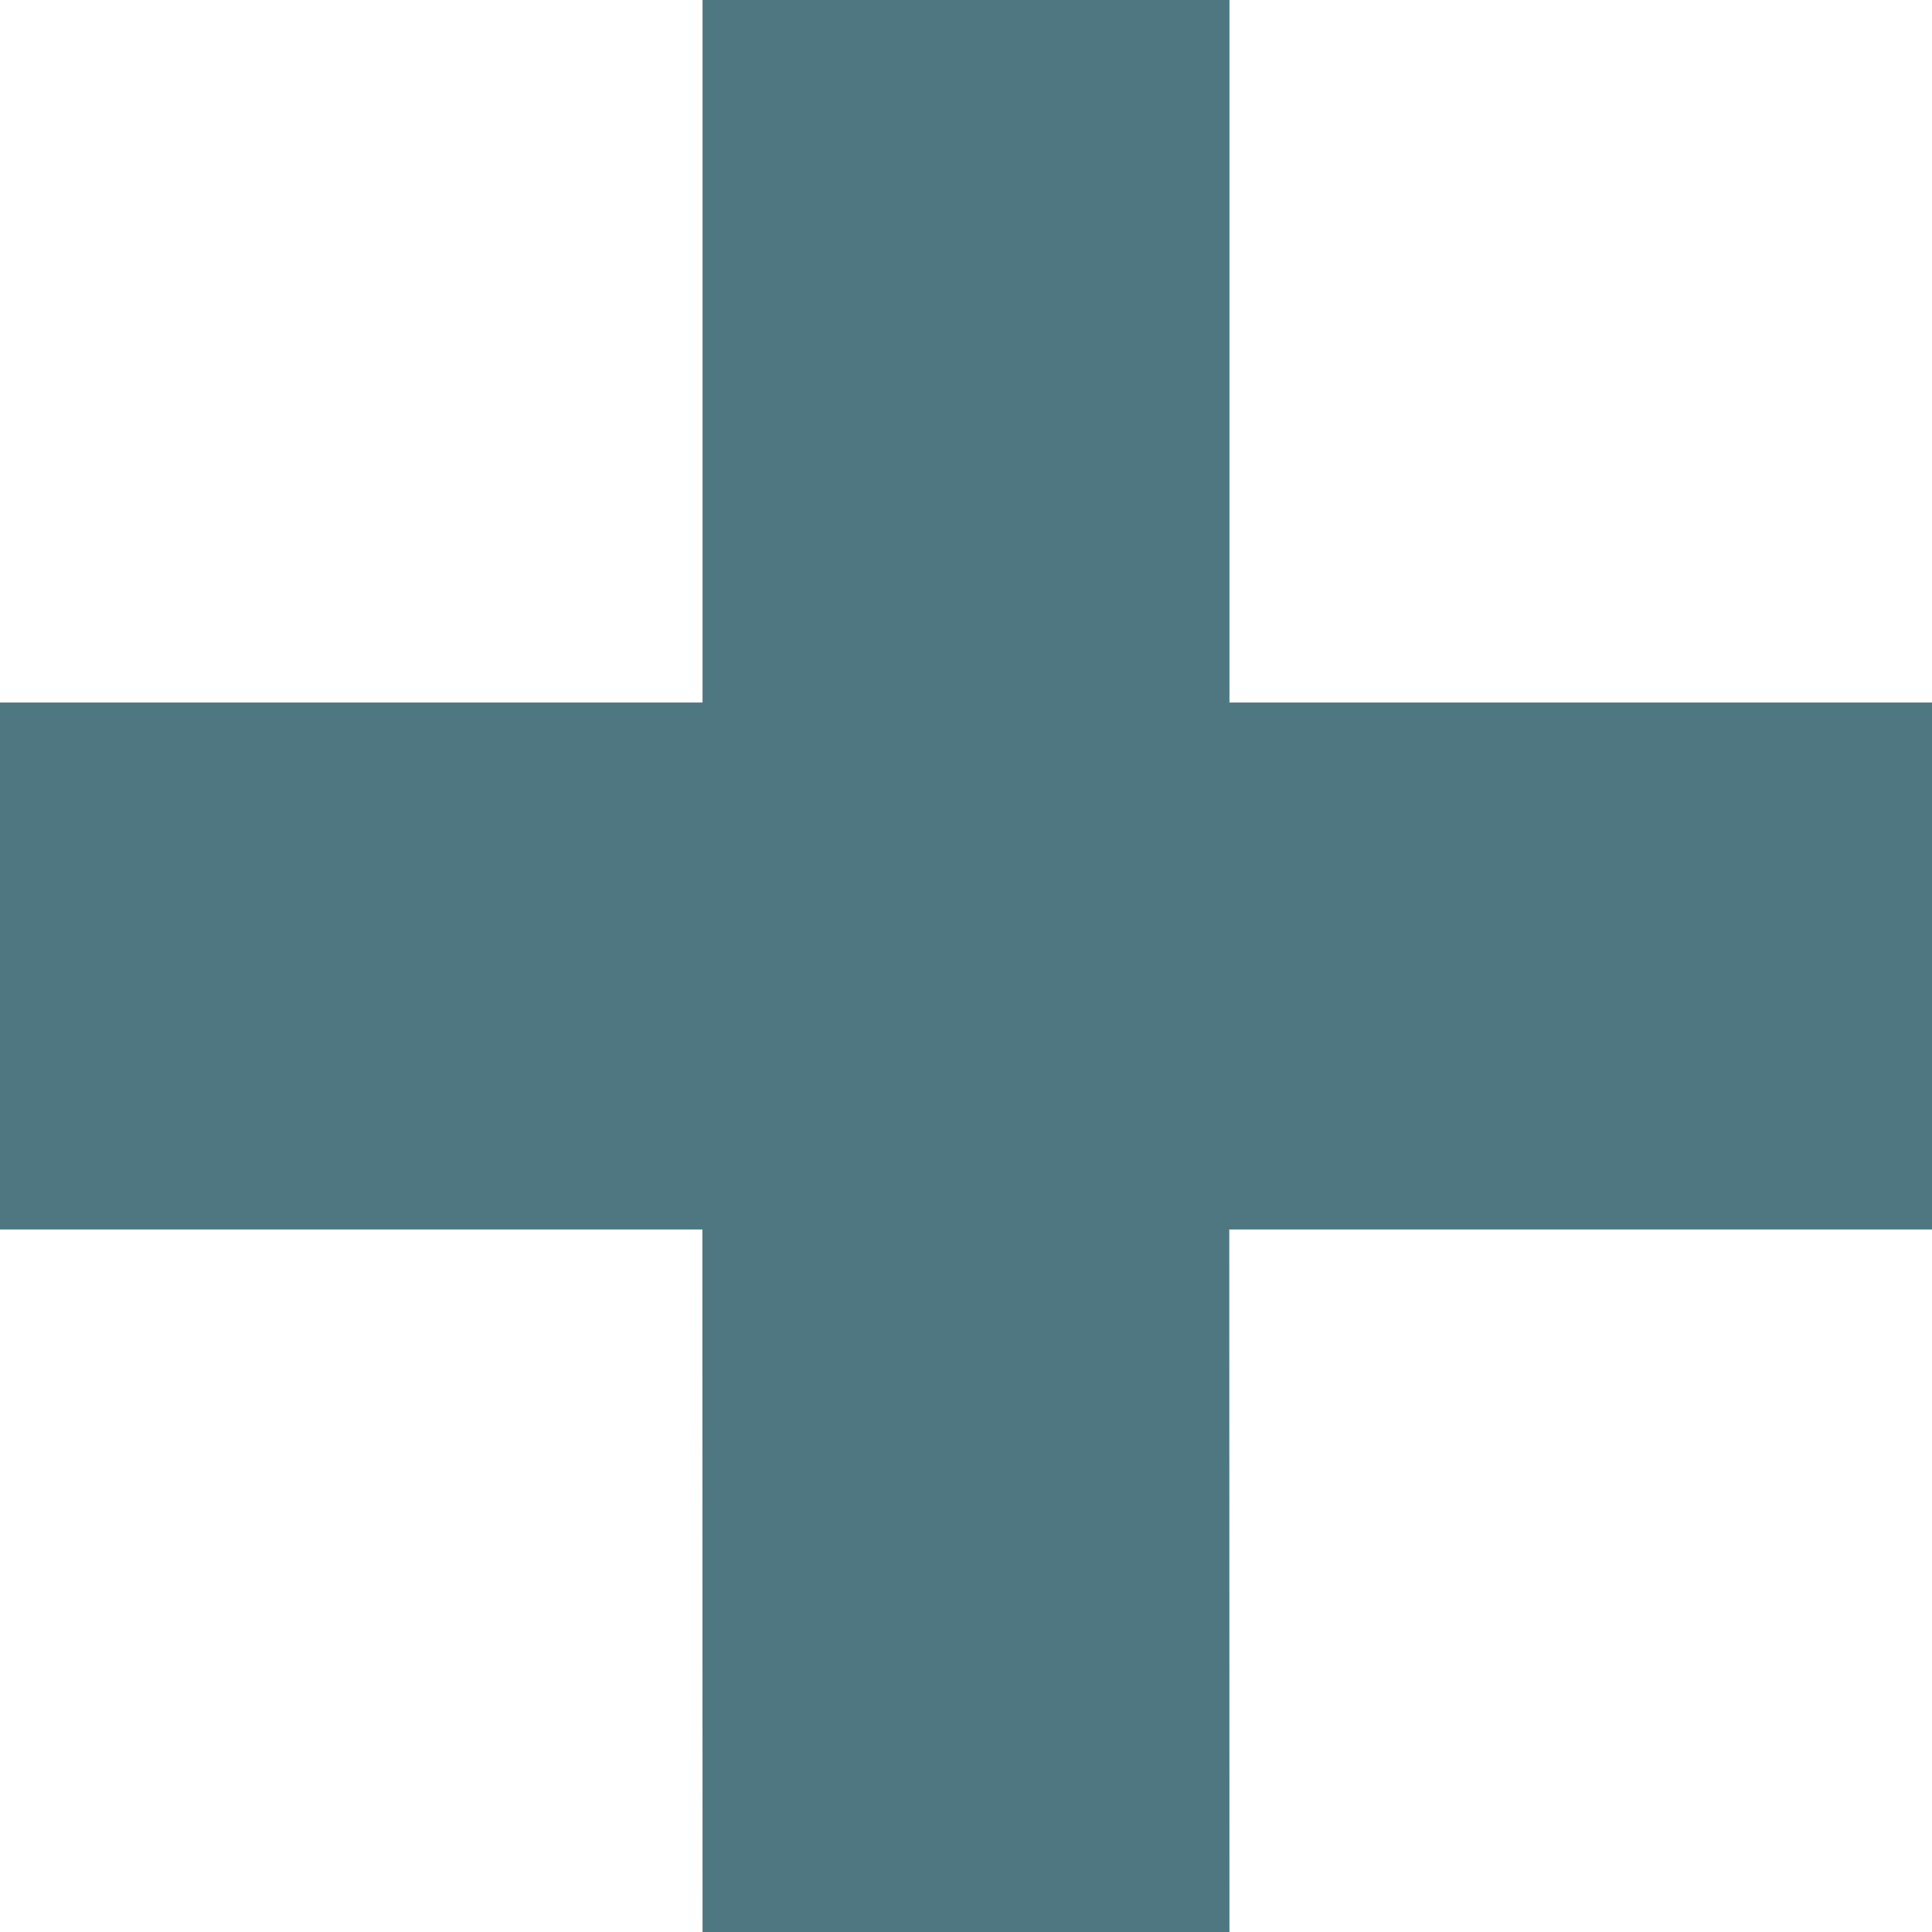
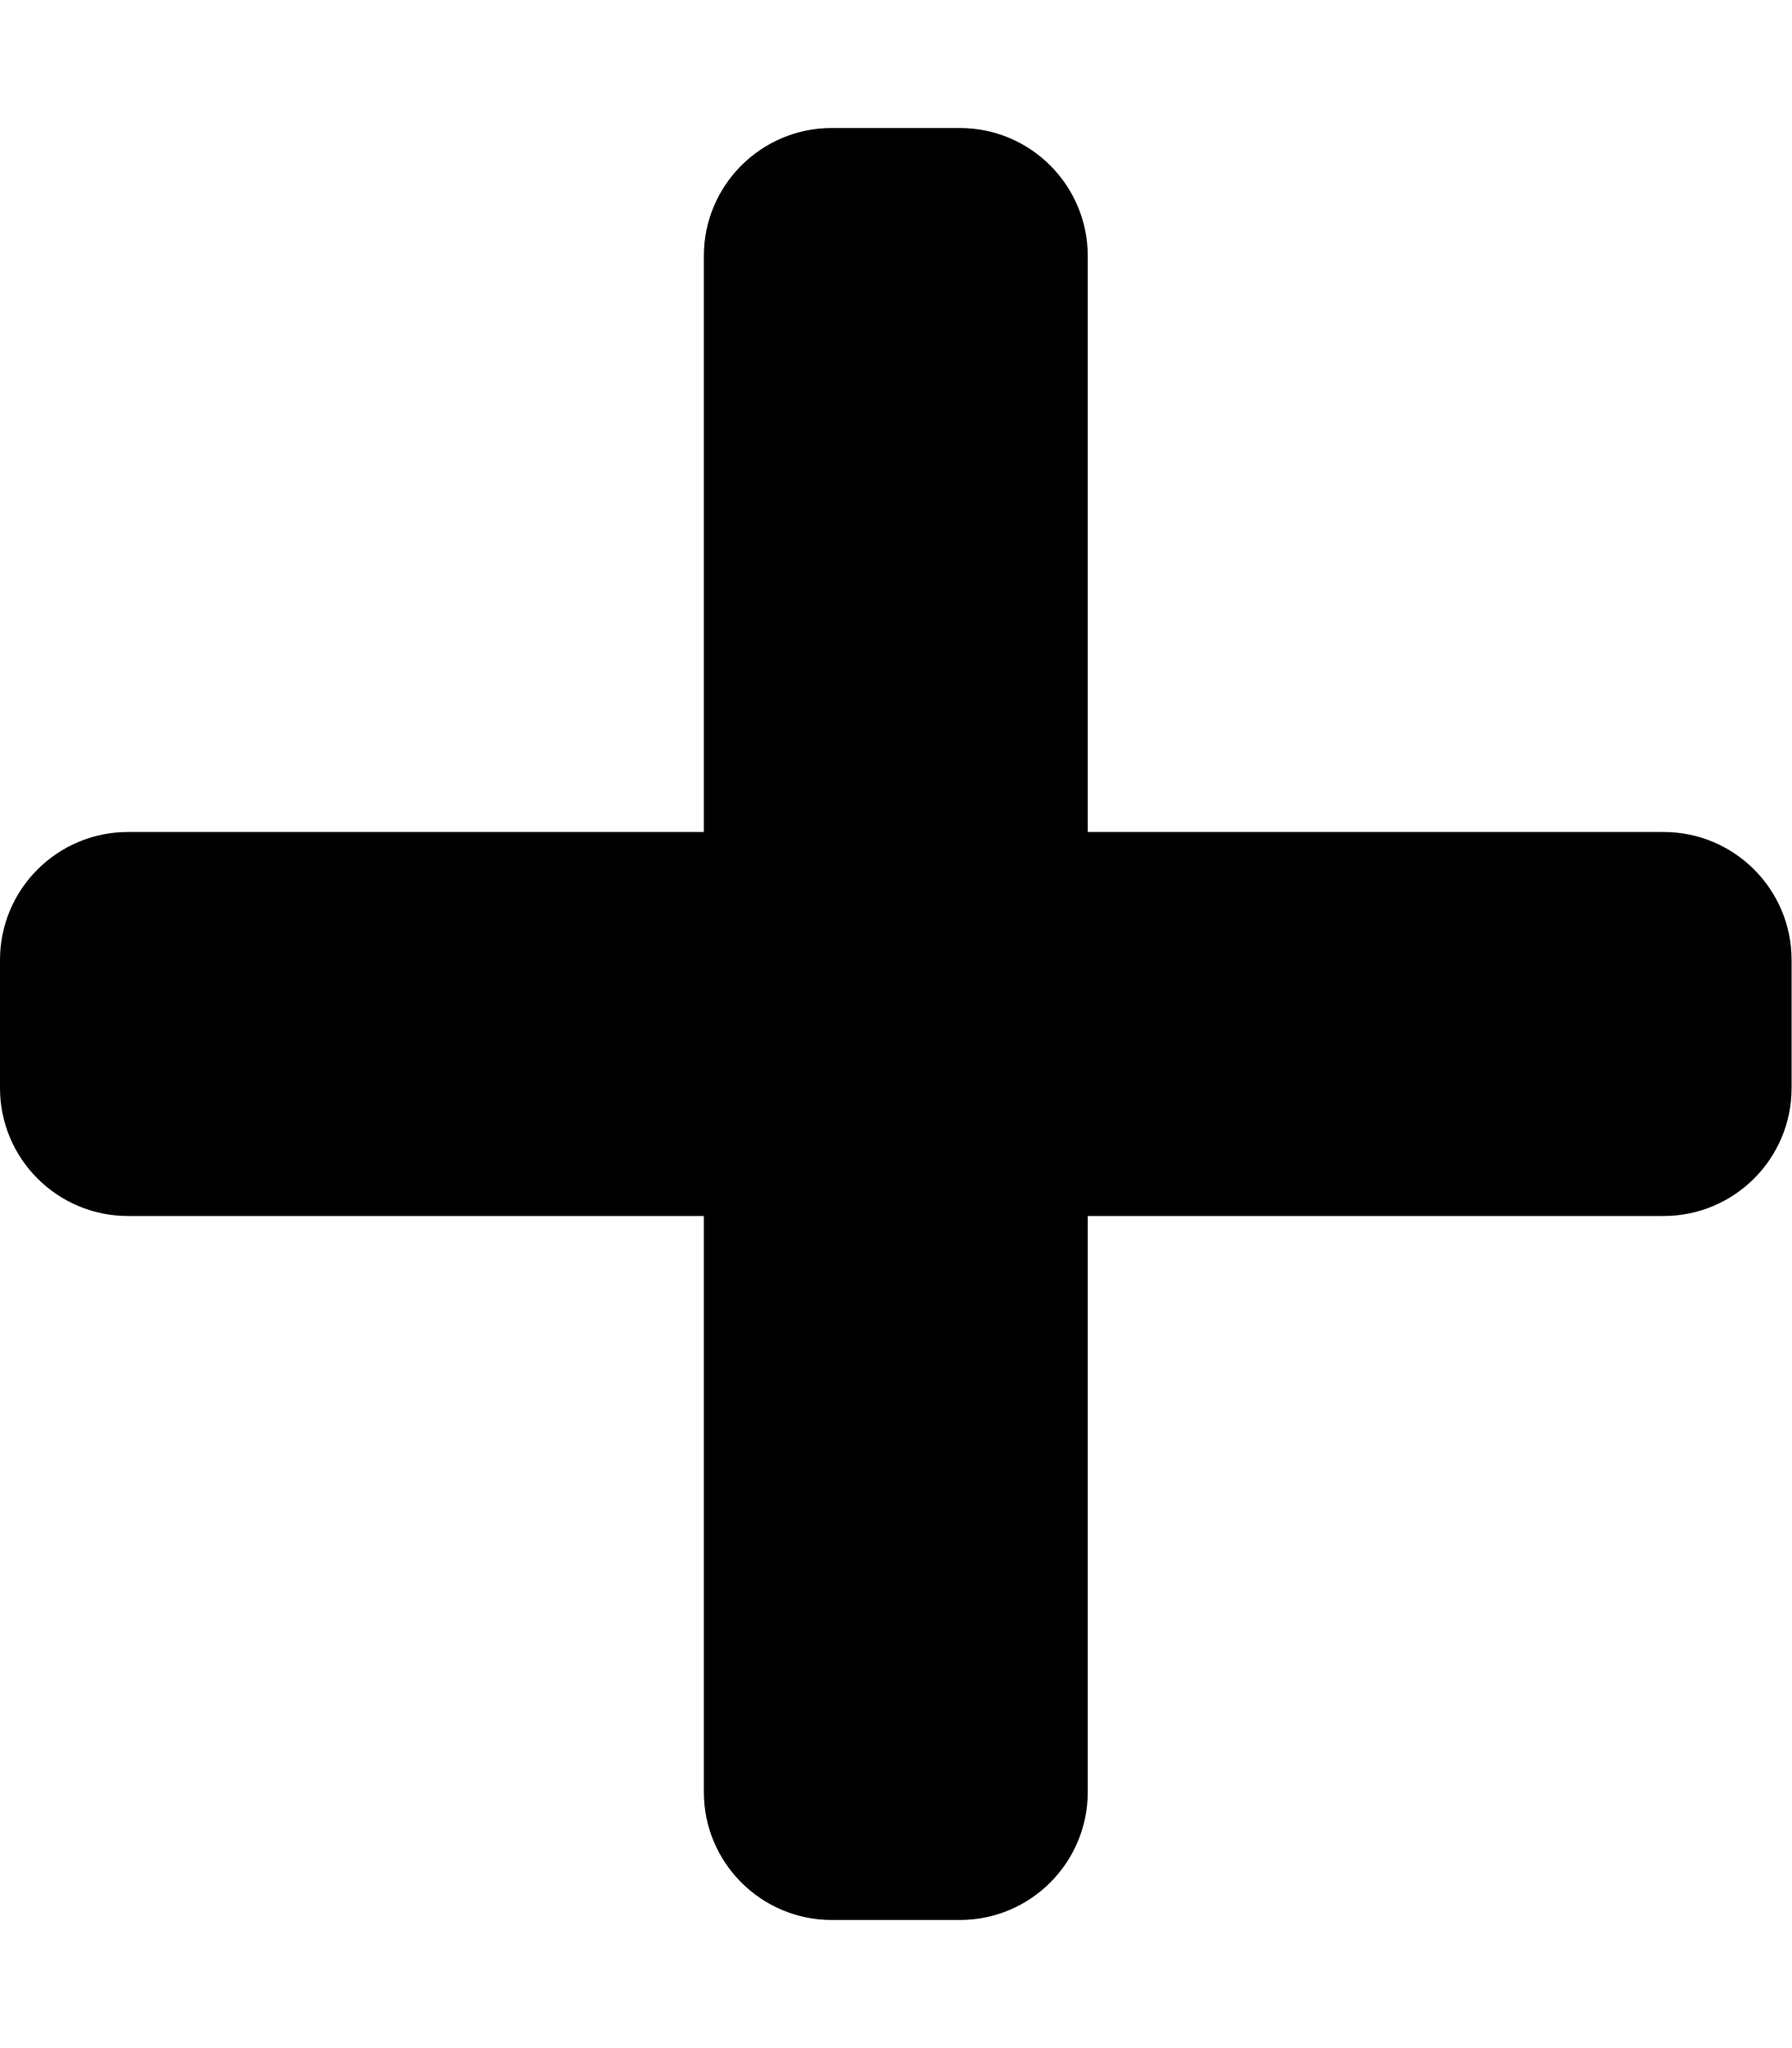
- <svg xmlns="http://www.w3.org/2000/svg" width="11px" height="11px" viewBox="0 0 11 11" version="1.1">
-   <g id="Artboard-Copy-5" stroke="none" stroke-width="1" fill="none" fill-rule="evenodd">
-     <path d="M7,2.7554553e-16 L7,4 L11,4 L11,7 L6.999,7 L7,11 L4,11 L3.999,7 L0,7 L0,4 L4,4 L4,-2.7554553e-16 L7,2.7554553e-16 Z" id="Combined-Shape-Copy-10" fill="#4F7781" />
-   </g>
+ <svg xmlns="http://www.w3.org/2000/svg" viewBox="0 0 448 512">
+   <path d="M416 208H272V64c0-17.67-14.33-32-32-32h-32c-17.67 0-32 14.33-32 32v144H32c-17.67 0-32 14.33-32 32v32c0 17.67 14.33 32 32 32h144v144c0 17.67 14.33 32 32 32h32c17.67 0 32-14.33 32-32V304h144c17.67 0 32-14.33 32-32v-32c0-17.67-14.33-32-32-32z" />
</svg>
